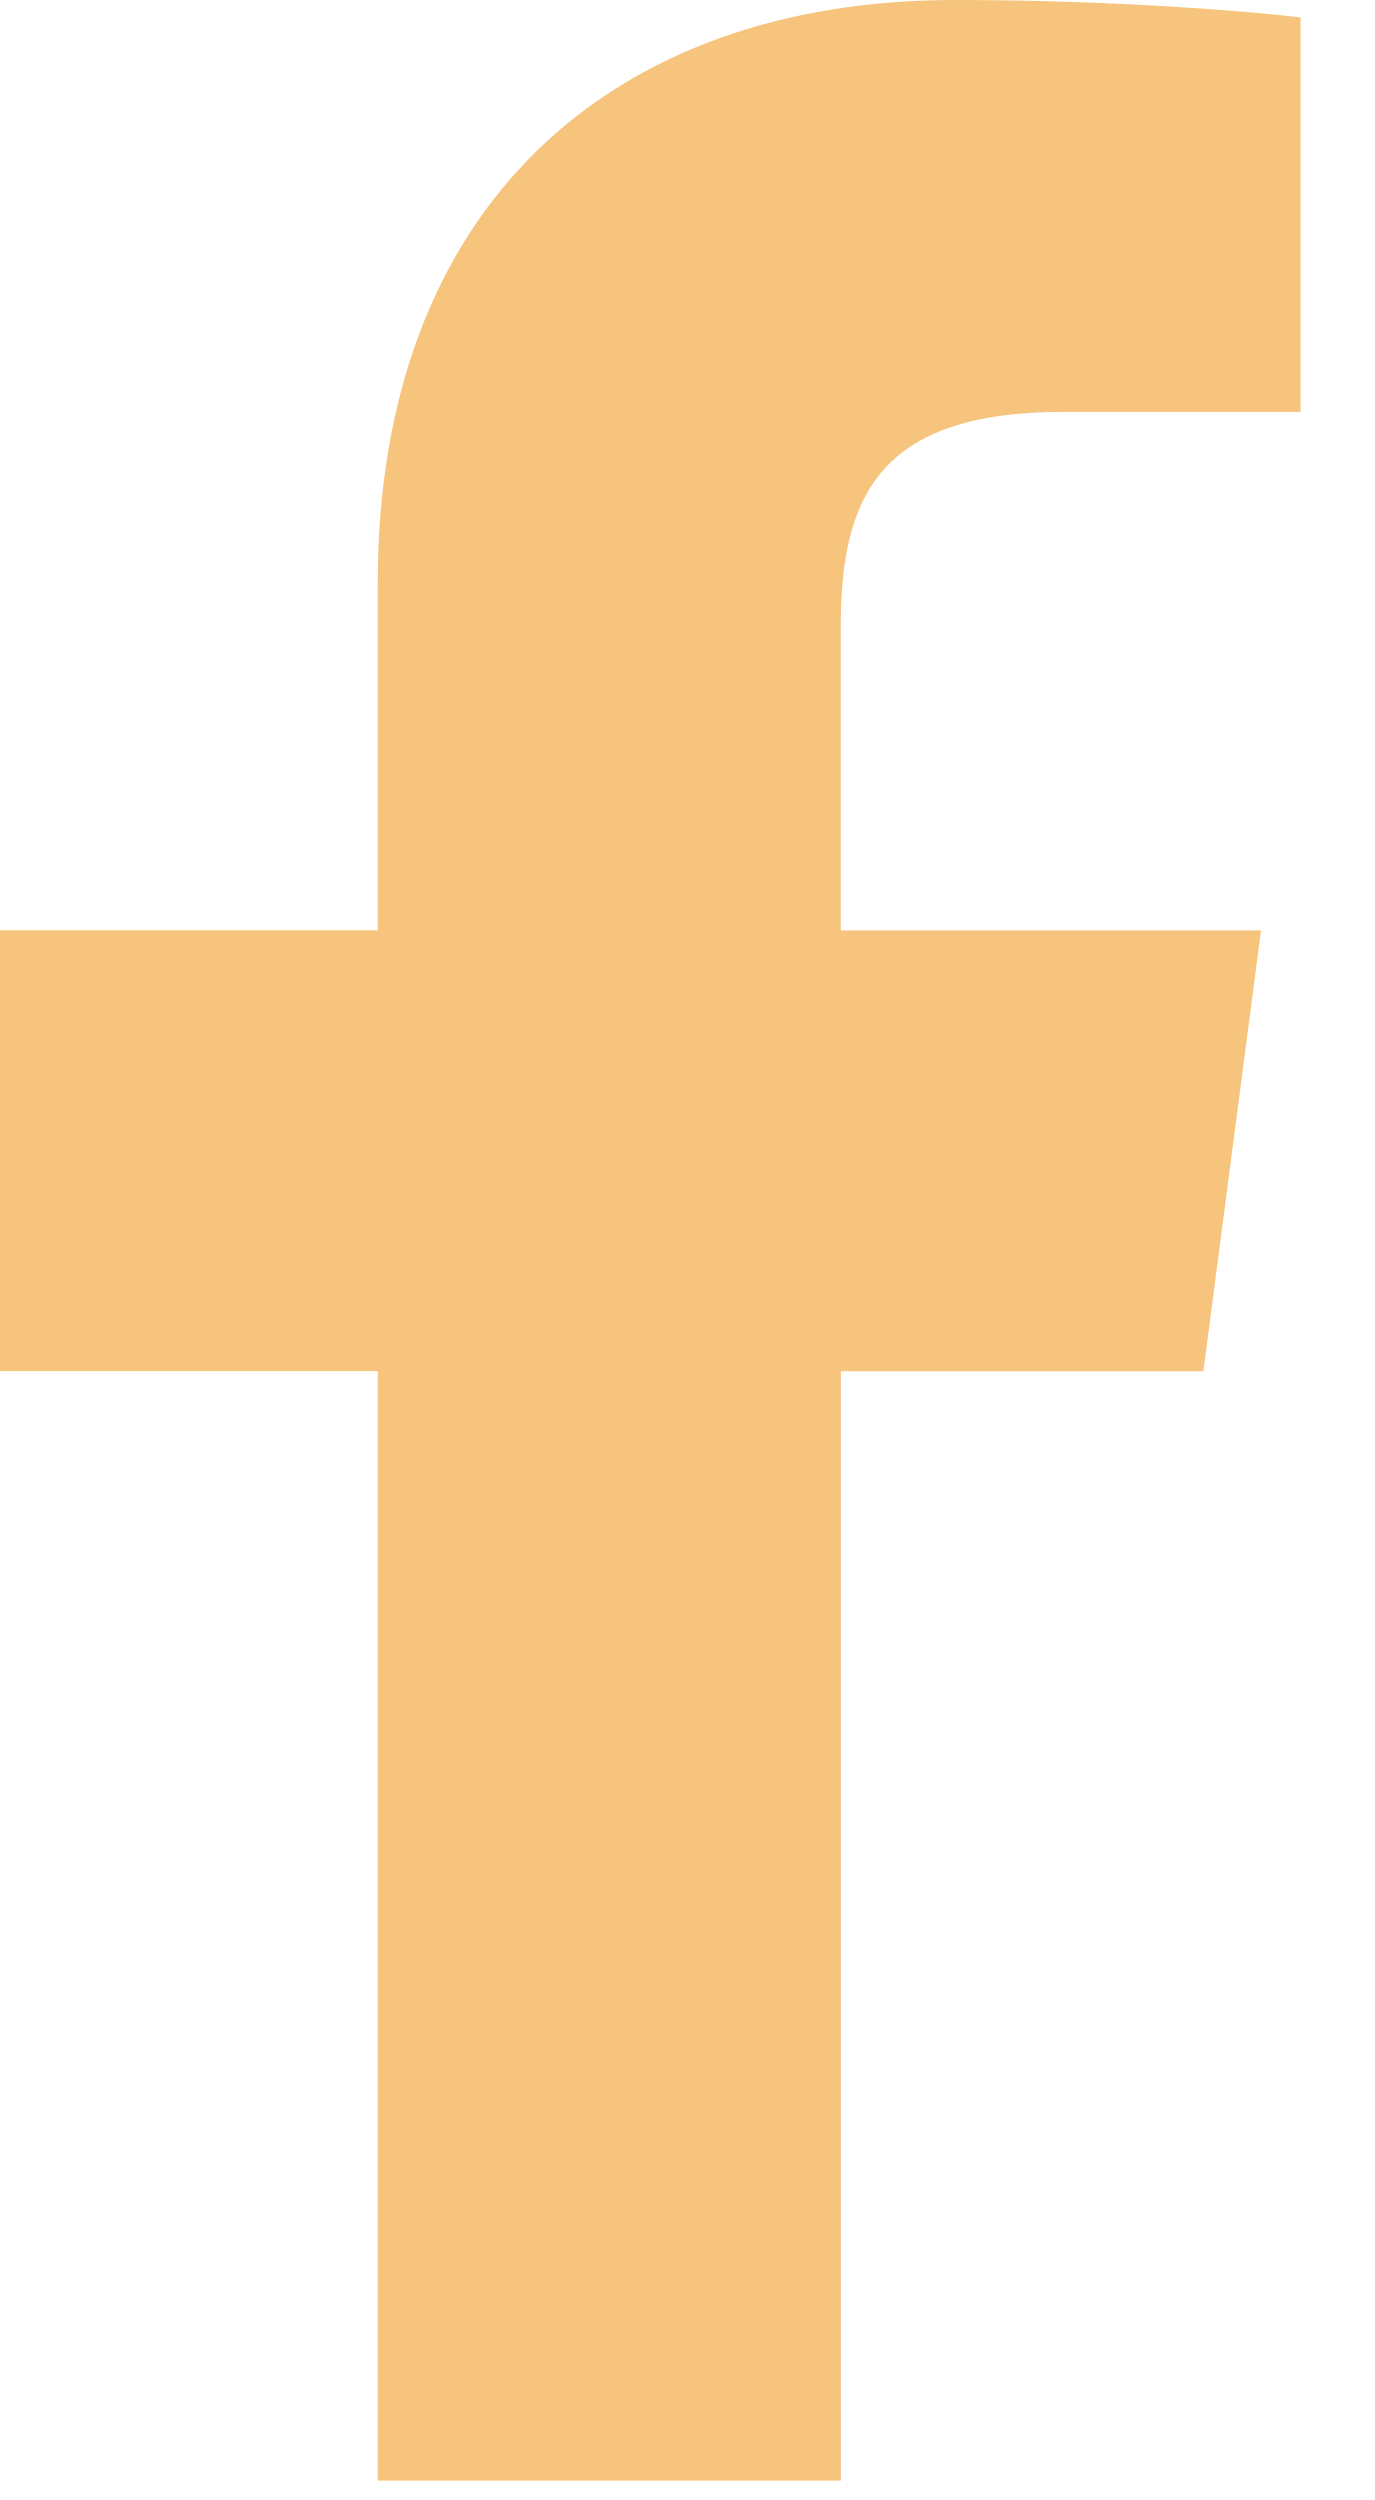
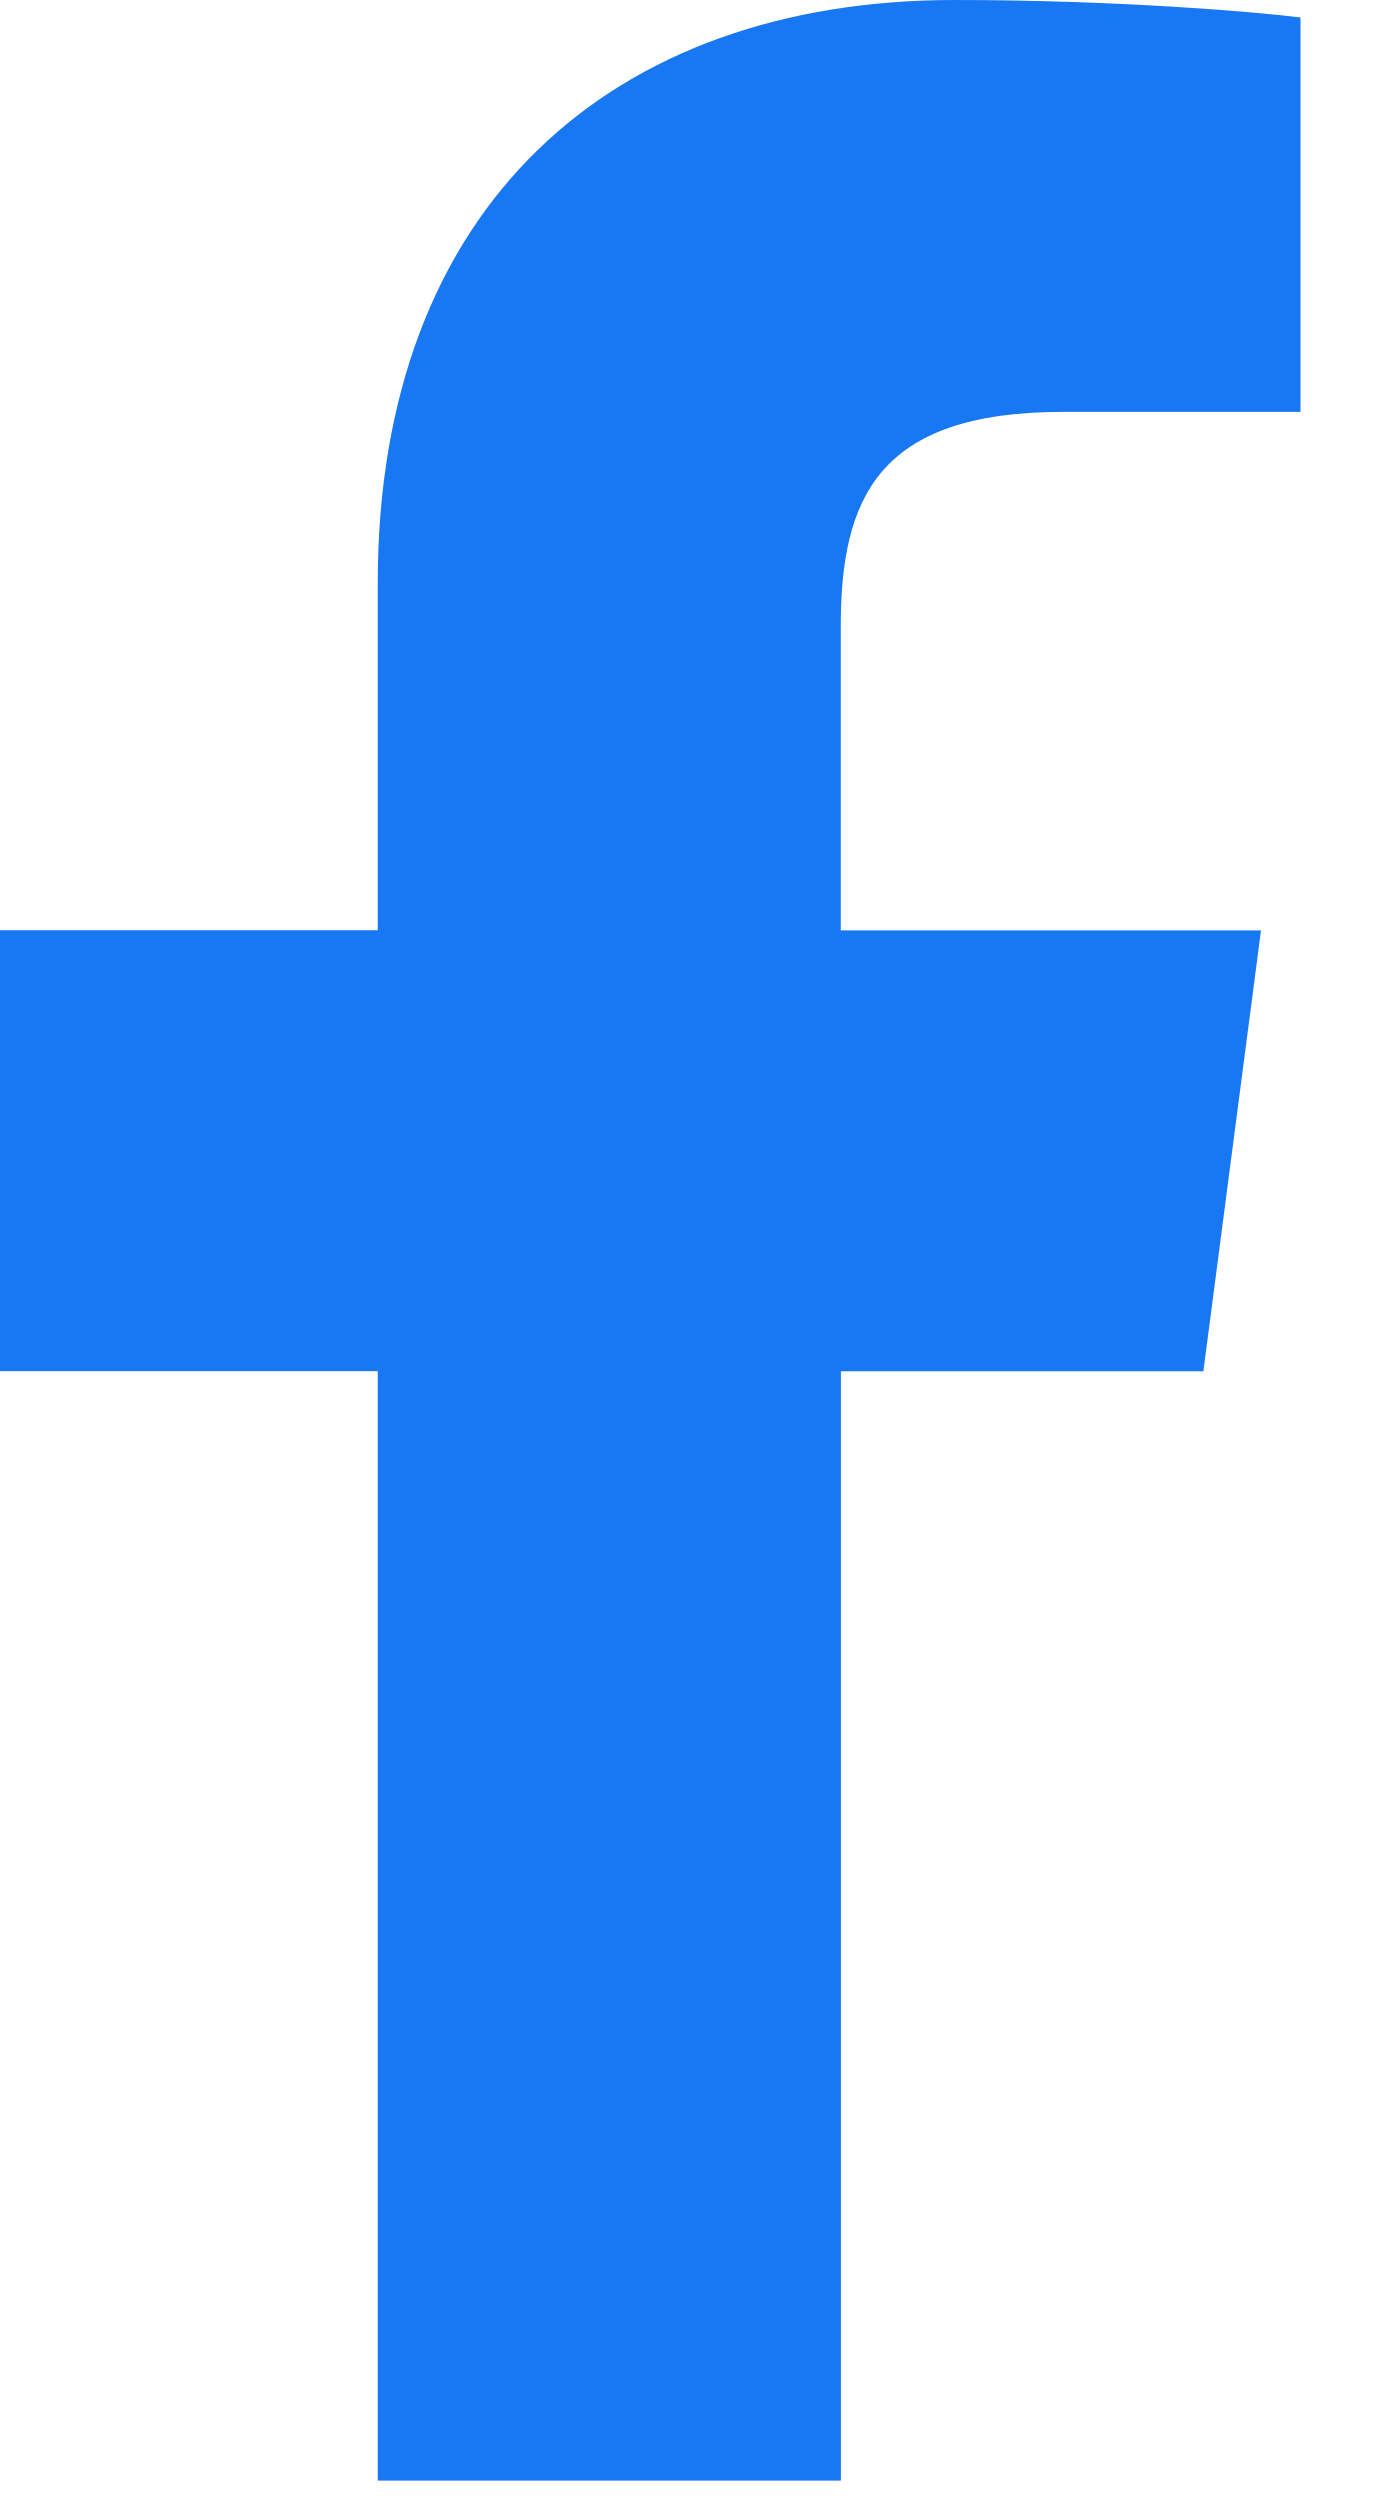
<svg xmlns="http://www.w3.org/2000/svg" width="11" height="20" viewBox="0 0 11 20" fill="none">
-   <path d="M8.505 3.295H10.404V0.14C10.076 0.097 8.949 0 7.637 0C4.898 0 3.022 1.643 3.022 4.663V7.442H0V10.969H3.022V19.845H6.727V10.97H9.627L10.088 7.443H6.726V5.013C6.727 3.993 7.015 3.295 8.505 3.295Z" fill="#F6C47C" />
+   <path d="M8.505 3.295H10.404V0.14C10.076 0.097 8.949 0 7.637 0C4.898 0 3.022 1.643 3.022 4.663V7.442H0V10.969H3.022V19.845H6.727V10.97H9.627L10.088 7.443H6.726V5.013C6.727 3.993 7.015 3.295 8.505 3.295Z" fill="#1877F2" />
</svg>
